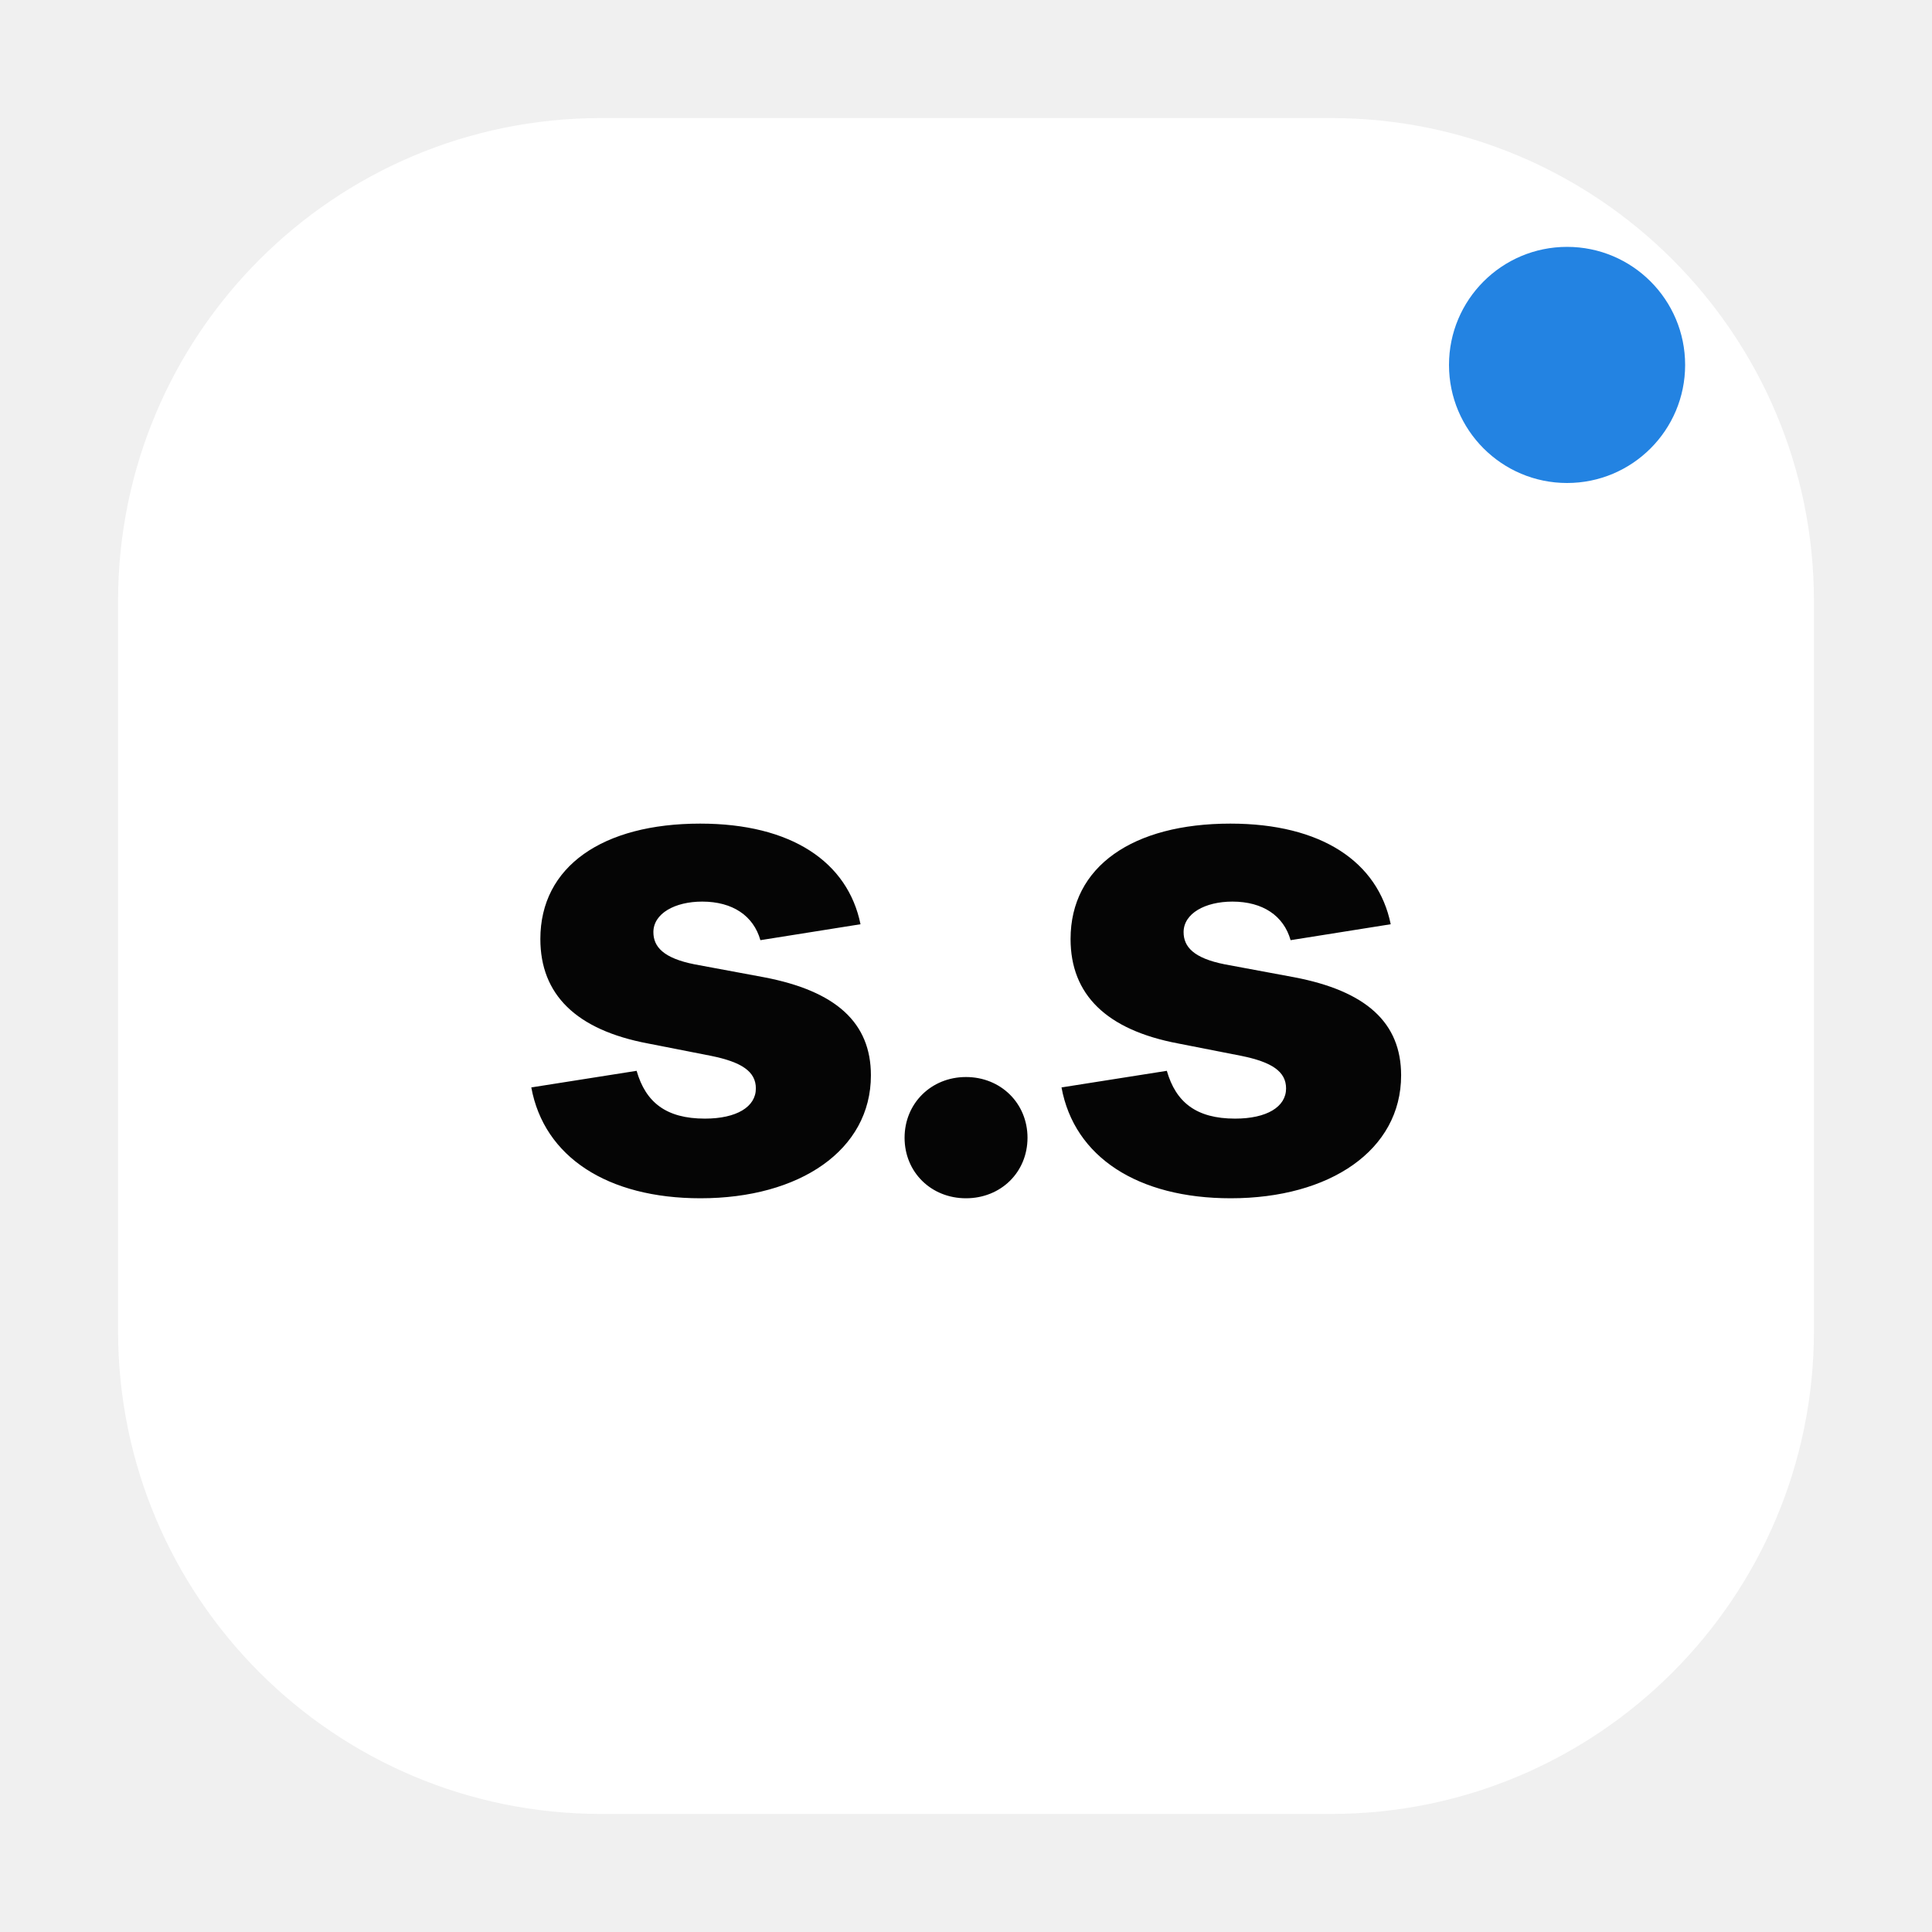
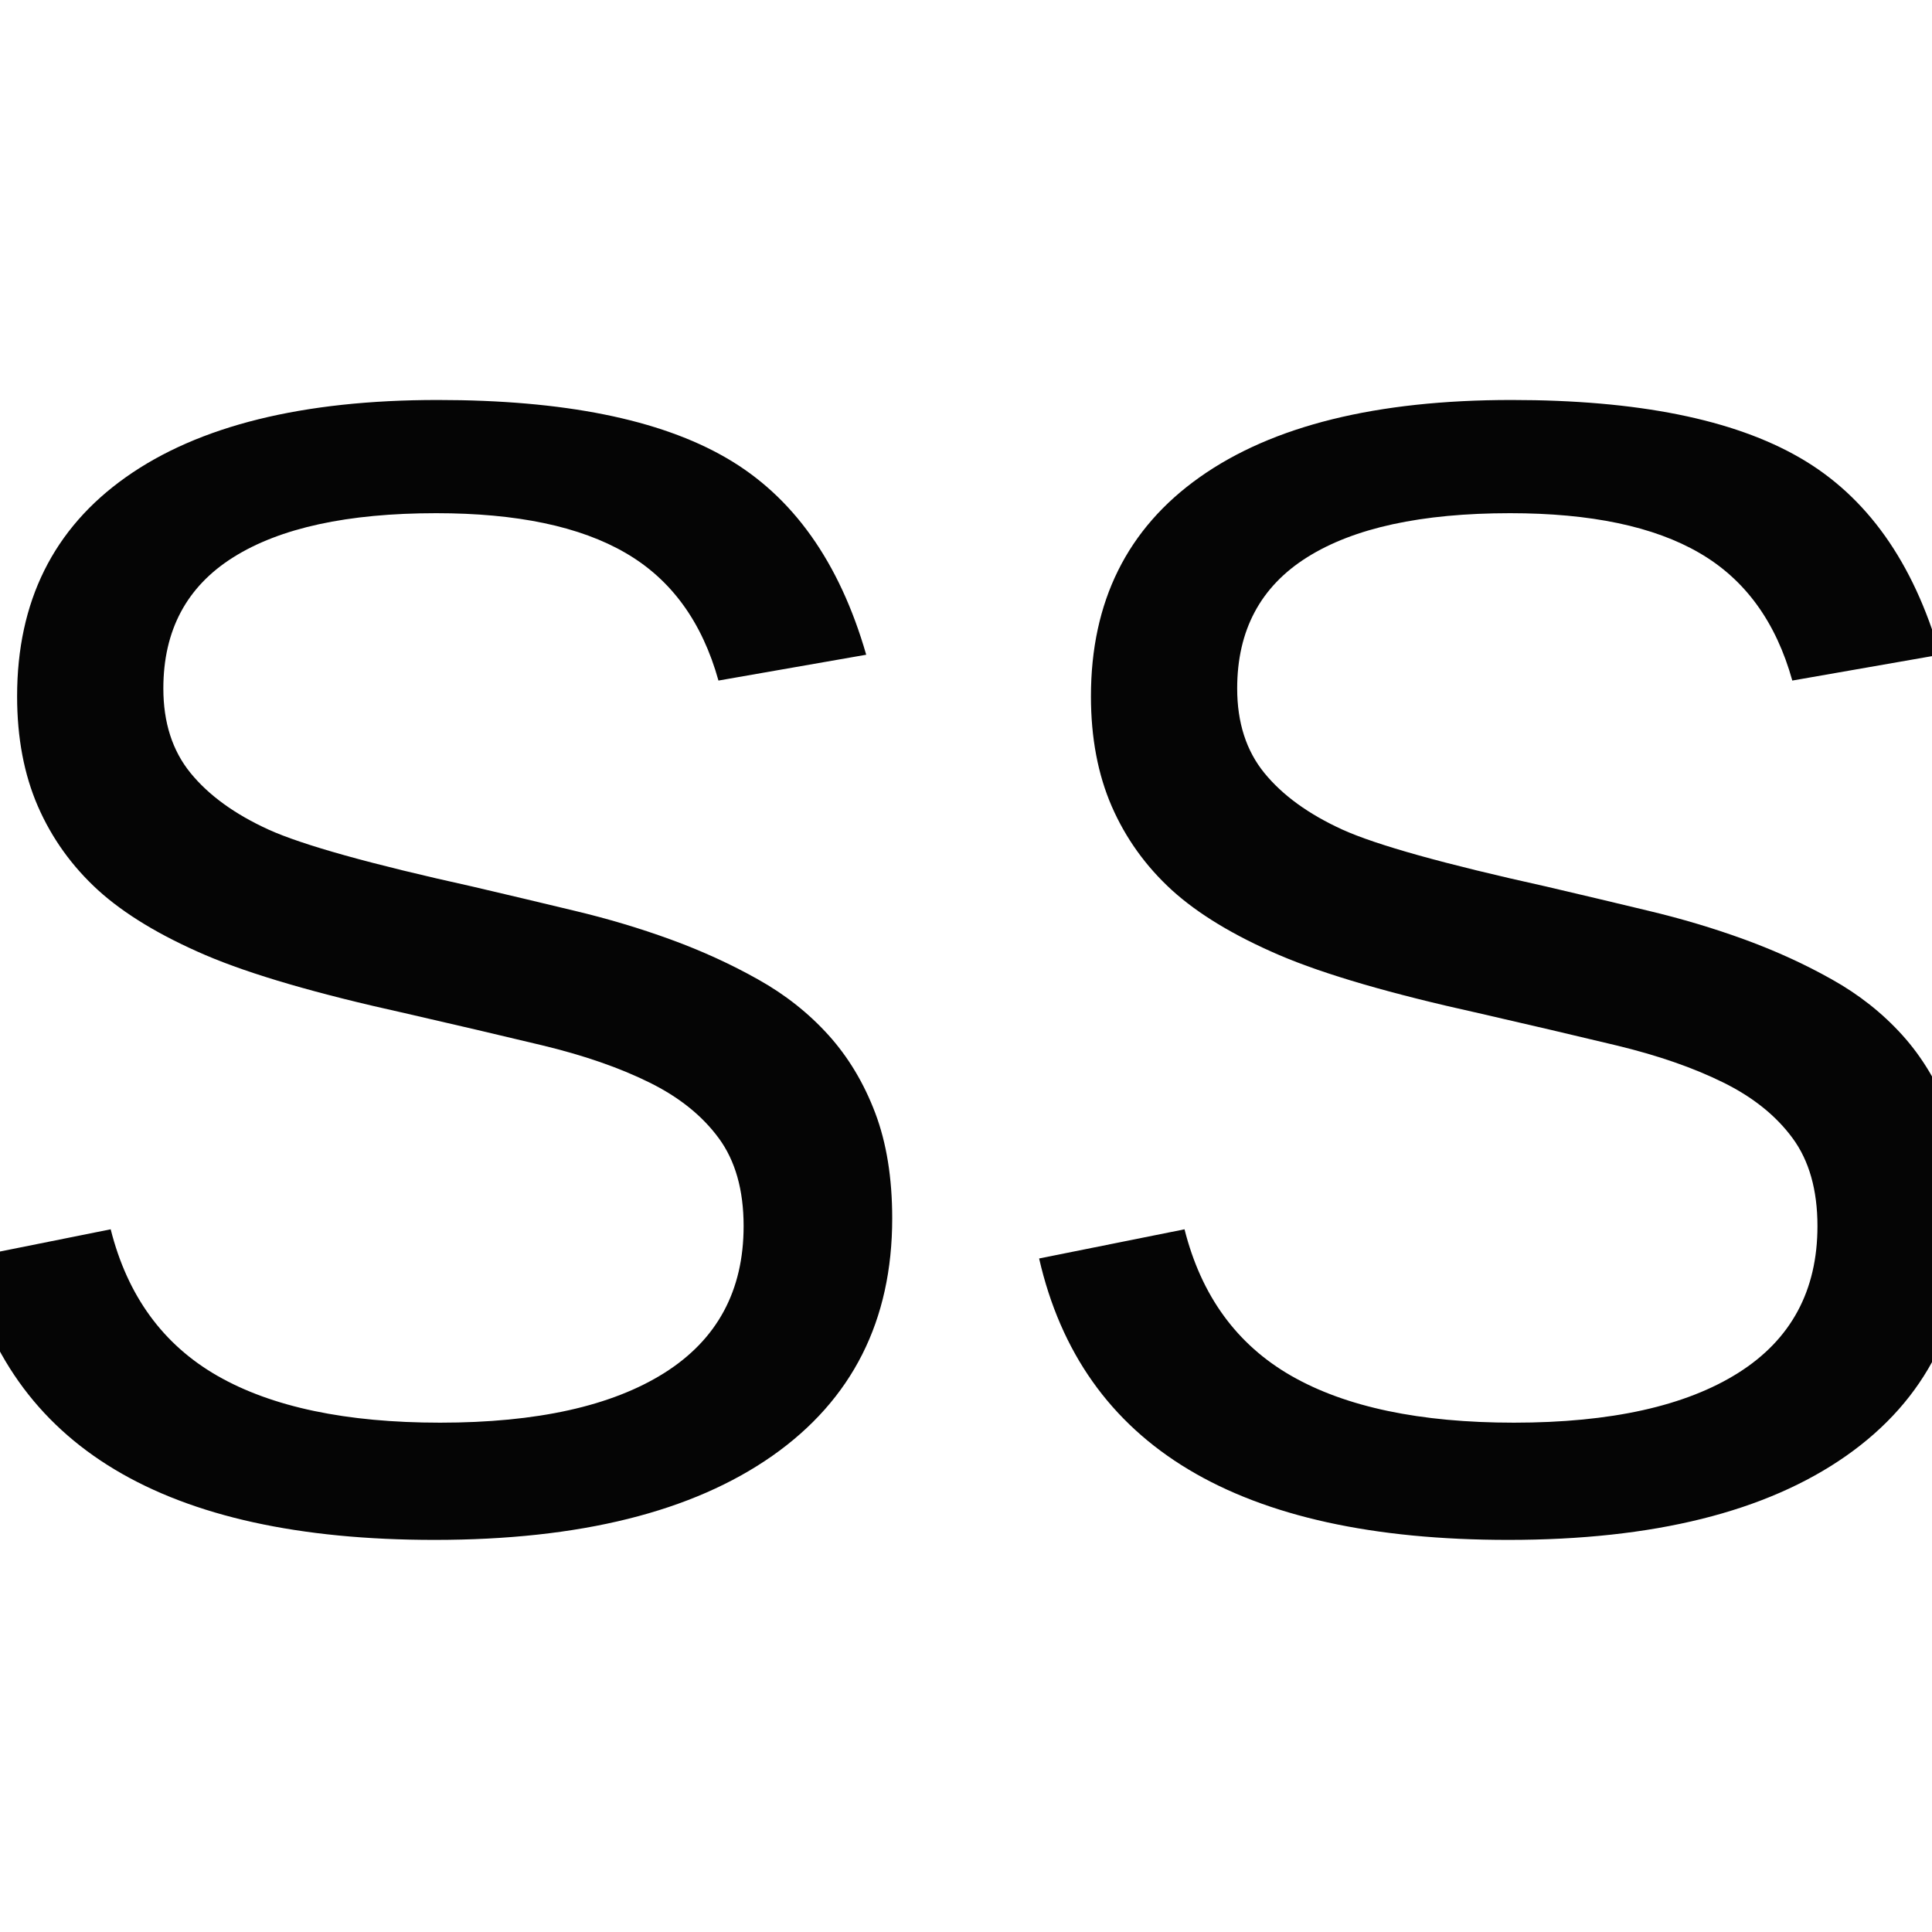
<svg xmlns="http://www.w3.org/2000/svg" viewBox="0 0 180 180" role="img" aria-label="Singleton Systems apple icon">
  <style>
-     :root { color-scheme: light dark; }
    .tile { fill: #ffffff; }
    .mark { fill: #050505; }
-     .dot { fill: #2383e2; }
-     @media (prefers-color-scheme: dark) {
-       .tile { fill: #050505; }
-       .mark { fill: #ffffff; }
-       .dot { fill: #35a8ff; }
-     }
  </style>
-   <rect x="11" y="11" width="158" height="158" rx="45" class="tile" />
-   <text x="90" y="111" text-anchor="middle" class="mark" font-family="Geist, Inter, Arial, sans-serif" font-size="62" font-weight="800" letter-spacing="-4">s.s</text>
-   <circle cx="146" cy="34" r="11" class="dot" />
+   <rect width="180" height="180" class="tile" />
+   <text x="90" y="142" text-anchor="middle" class="mark" font-family="Arial, Helvetica, sans-serif" font-size="150" font-weight="400" textLength="150" lengthAdjust="spacingAndGlyphs">SS</text>
</svg>
